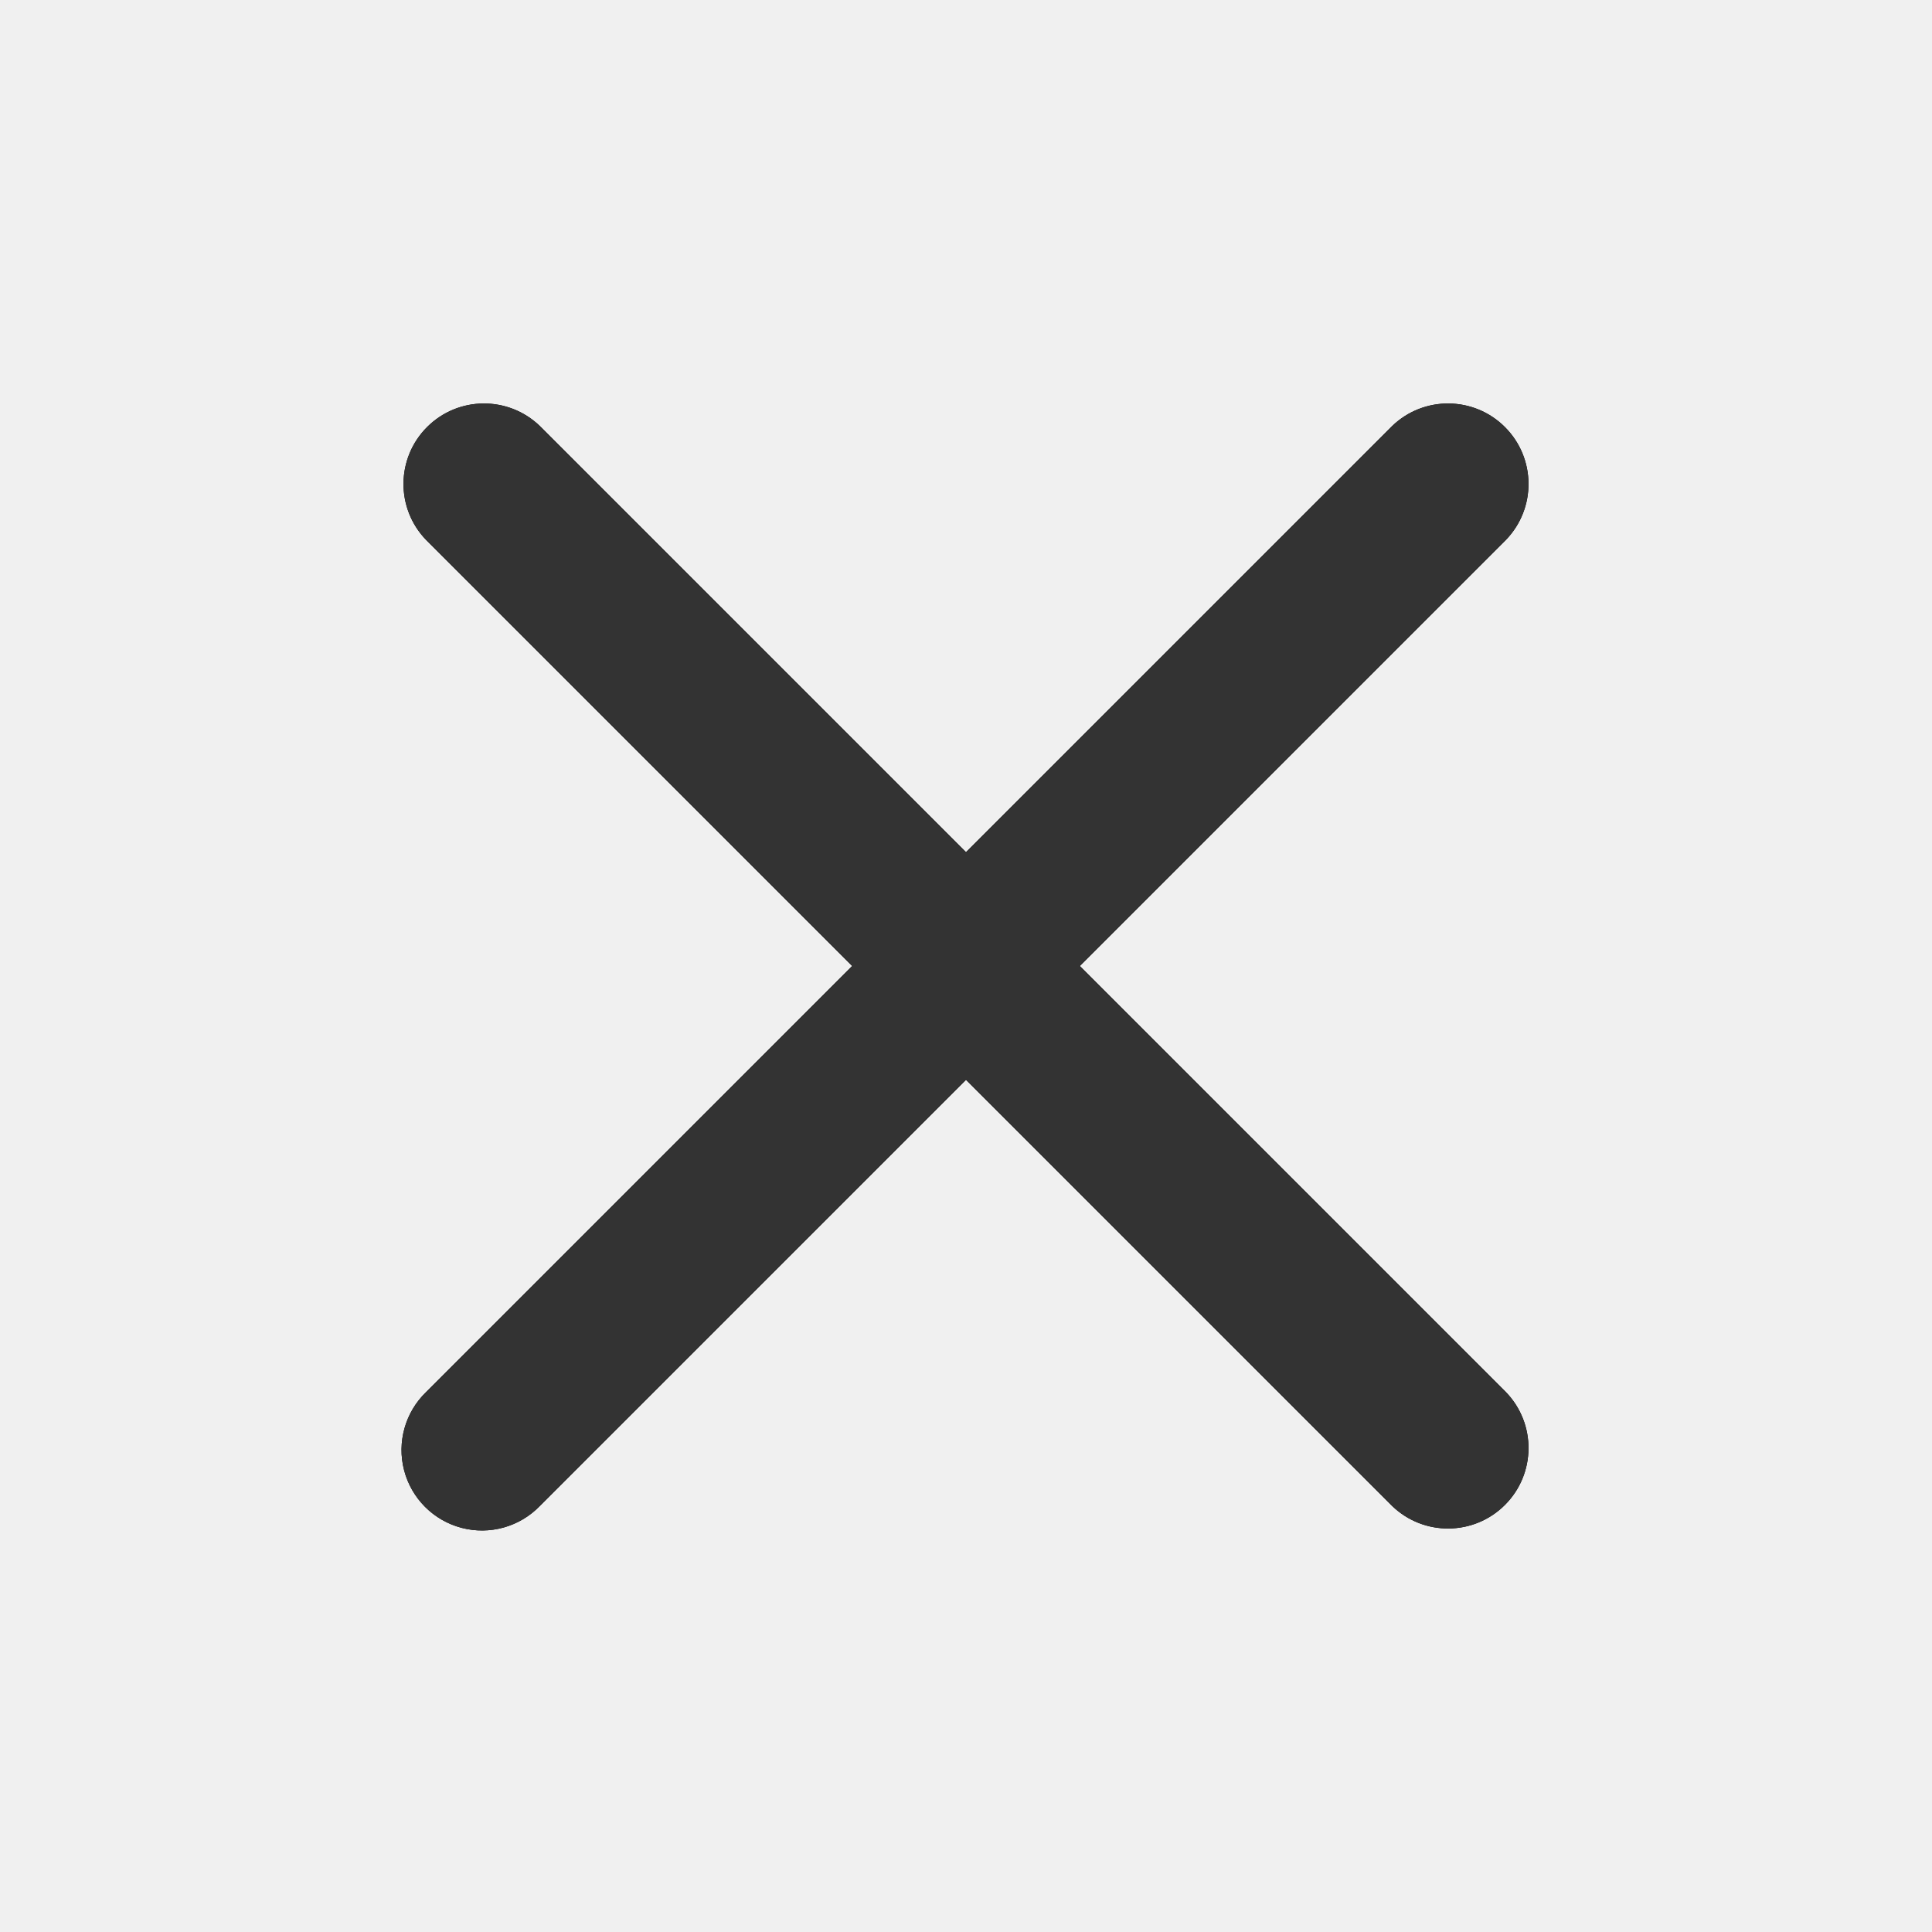
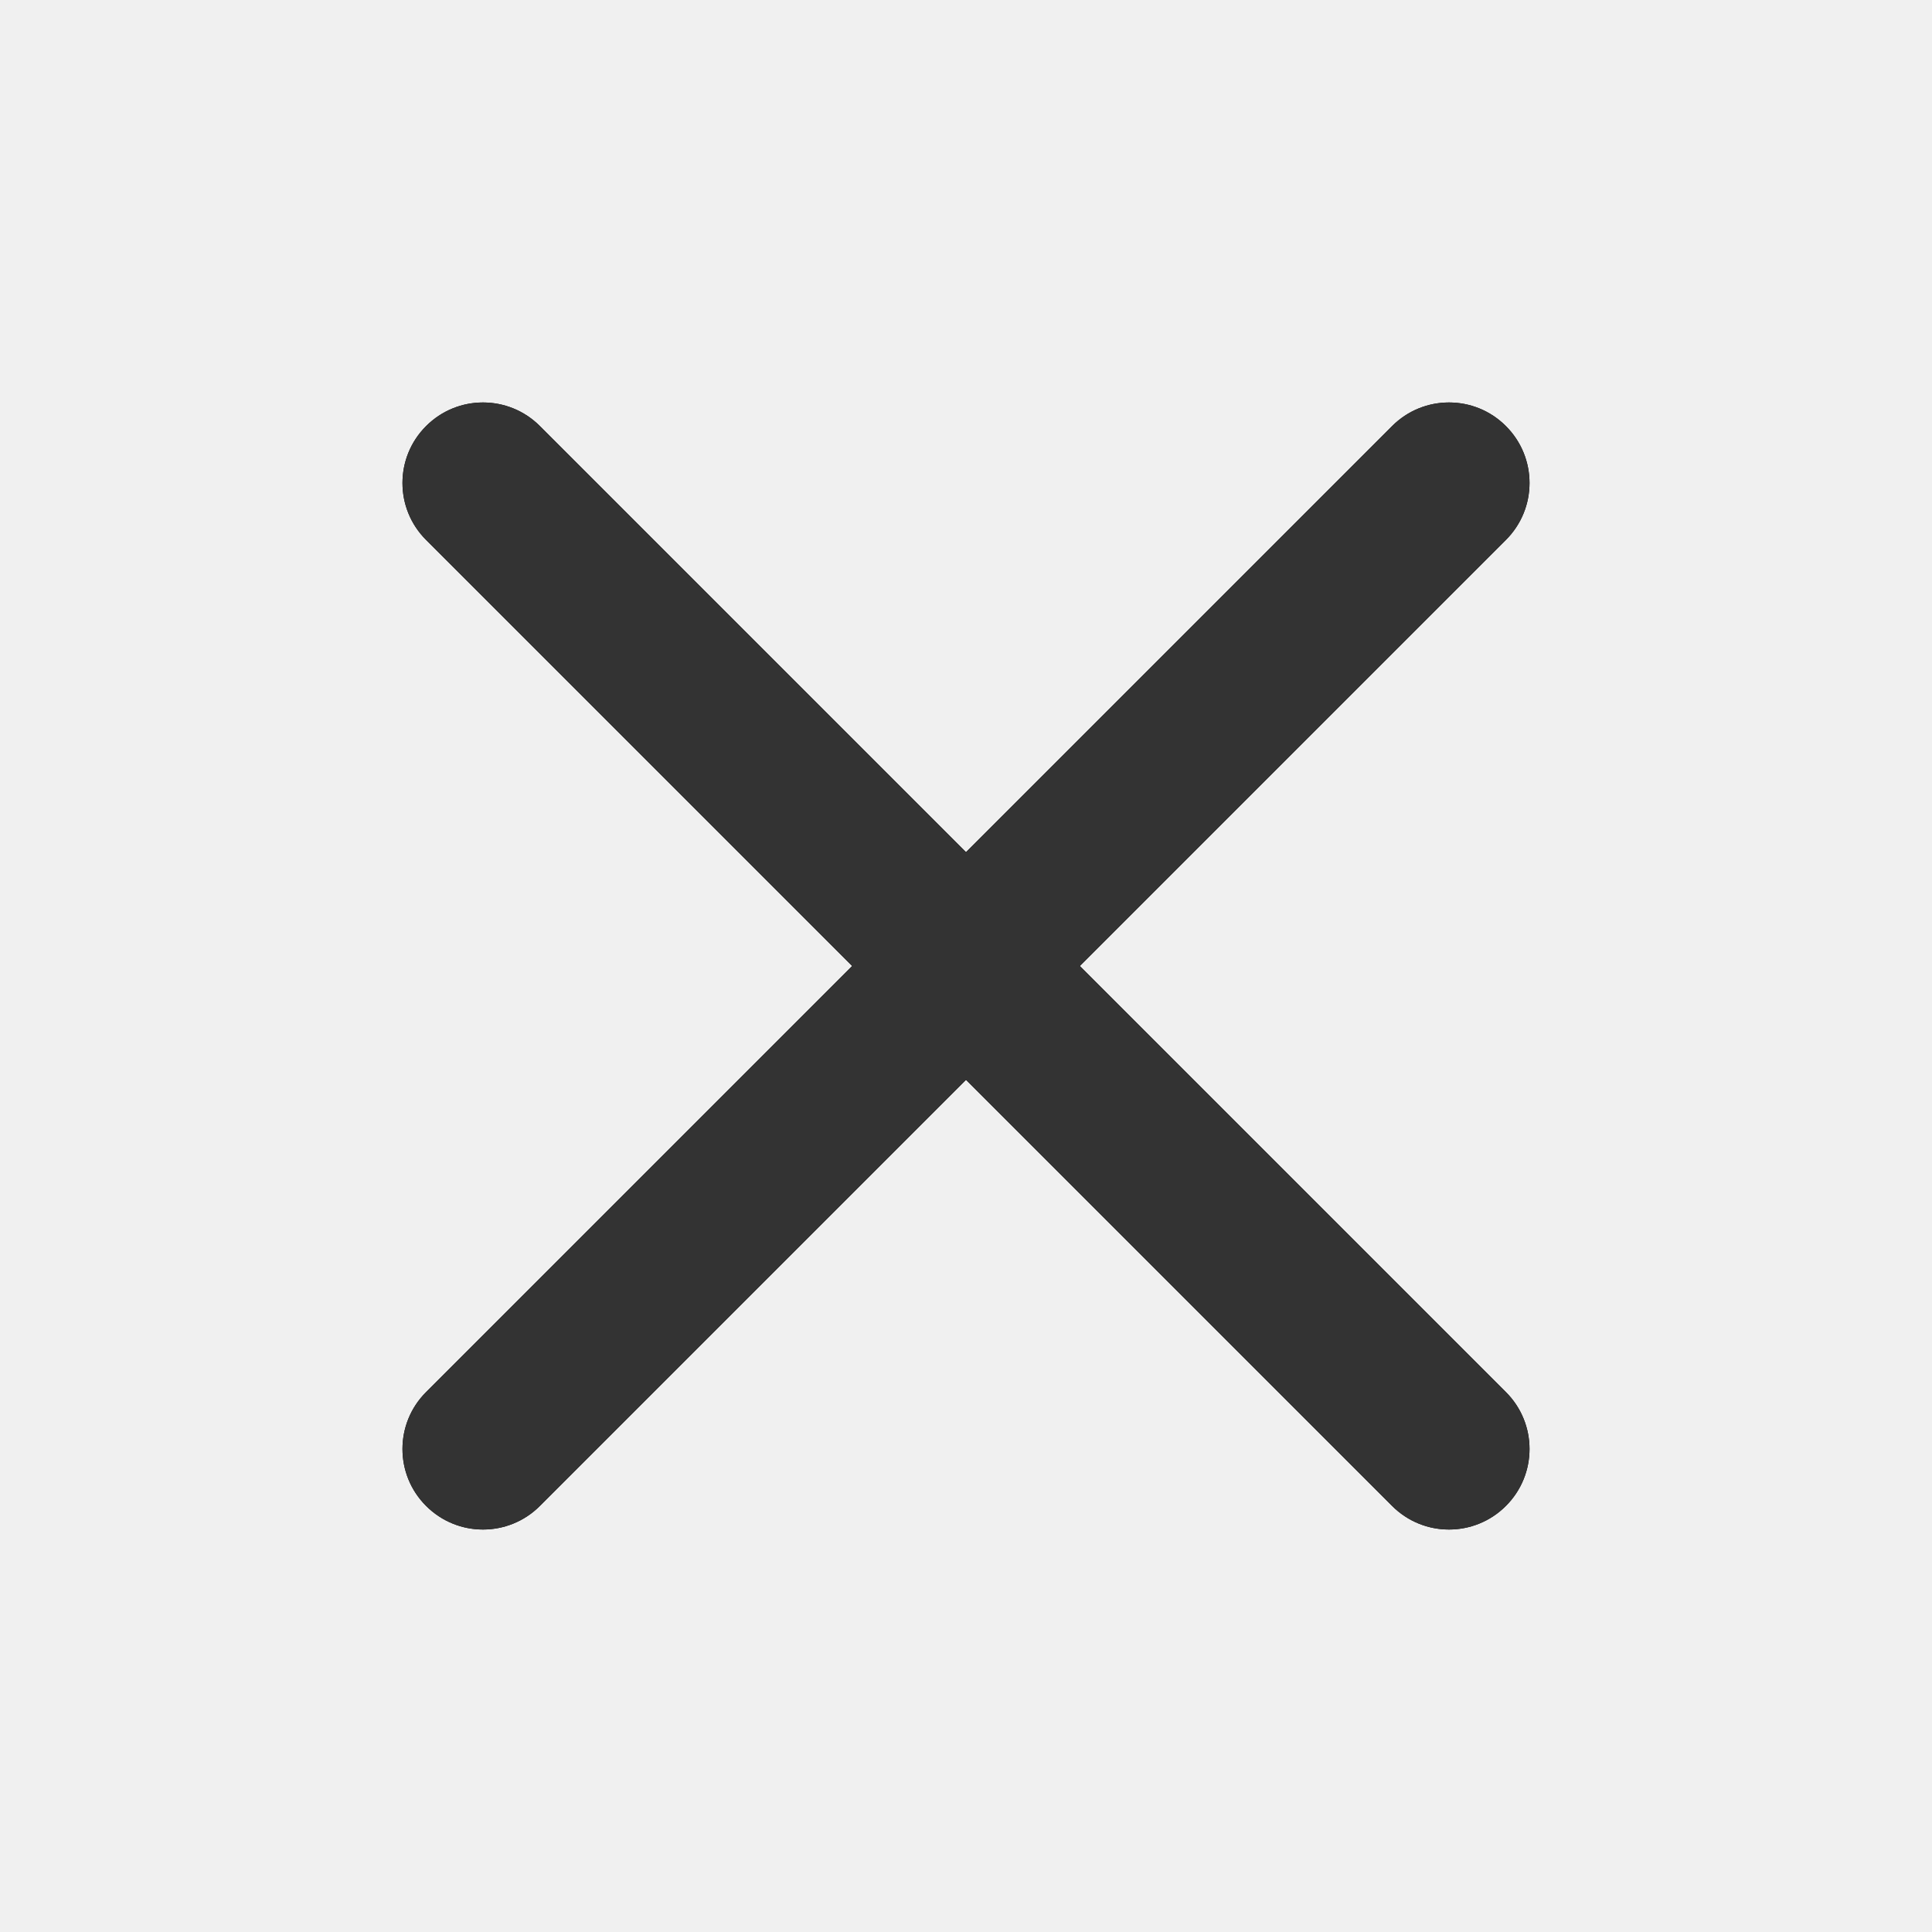
- <svg xmlns="http://www.w3.org/2000/svg" xmlns:xlink="http://www.w3.org/1999/xlink" width="24" height="24" viewBox="0 0 24 24">
+ <svg xmlns="http://www.w3.org/2000/svg" xmlns:xlink="http://www.w3.org/1999/xlink" width="24px" height="24px" viewBox="0 0 24 24" version="1.1">
  <defs>
-     <path id="a" d="M13.414 12l5.293 5.293a1 1 0 0 1-1.414 1.414L12 13.414l-5.293 5.293a1 1 0 1 1-1.414-1.414L10.586 12 5.293 6.707a1 1 0 0 1 1.414-1.414L12 10.586l5.293-5.293a1 1 0 0 1 1.414 1.414L13.414 12z" />
+     <path d="M13.414,12 L18.707,17.293 C19.098,17.683 19.098,18.317 18.707,18.707 C18.317,19.098 17.683,19.098 17.293,18.707 L12,13.414 L6.707,18.707 C6.317,19.098 5.683,19.098 5.293,18.707 C4.902,18.317 4.902,17.683 5.293,17.293 L10.586,12 L5.293,6.707 C4.902,6.317 4.902,5.683 5.293,5.293 C5.683,4.902 6.317,4.902 6.707,5.293 L12,10.586 L17.293,5.293 C17.683,4.902 18.317,4.902 18.707,5.293 C19.098,5.683 19.098,6.317 18.707,6.707 L13.414,12 Z" id="path-1" />
  </defs>
-   <g fill="none" fill-rule="evenodd">
-     <path d="M0 0h24v24H0z" />
-     <mask id="b" fill="#fff">
-       <use xlink:href="#a" />
-     </mask>
-     <use fill="#000" fill-rule="nonzero" xlink:href="#a" />
-     <g fill="#333" mask="url(#b)">
-       <path d="M0 0h24v24H0z" />
+   <g id="Symbols" stroke="none" stroke-width="1" fill="none" fill-rule="evenodd">
+     <g id="Icons-/-24px-/-x">
+       <rect id="Base" x="0" y="0" width="24" height="24" />
+       <mask id="mask-2" fill="white">
+         <use xlink:href="#path-1" />
+       </mask>
+       <use id="Combined-Shape" fill="#000000" fill-rule="nonzero" xlink:href="#path-1" />
+       <g id="UI/Color/Flat/Dark-1" mask="url(#mask-2)" fill="#333333">
+         <rect id="Base" x="0" y="0" width="24" height="24" />
+       </g>
    </g>
  </g>
</svg>
